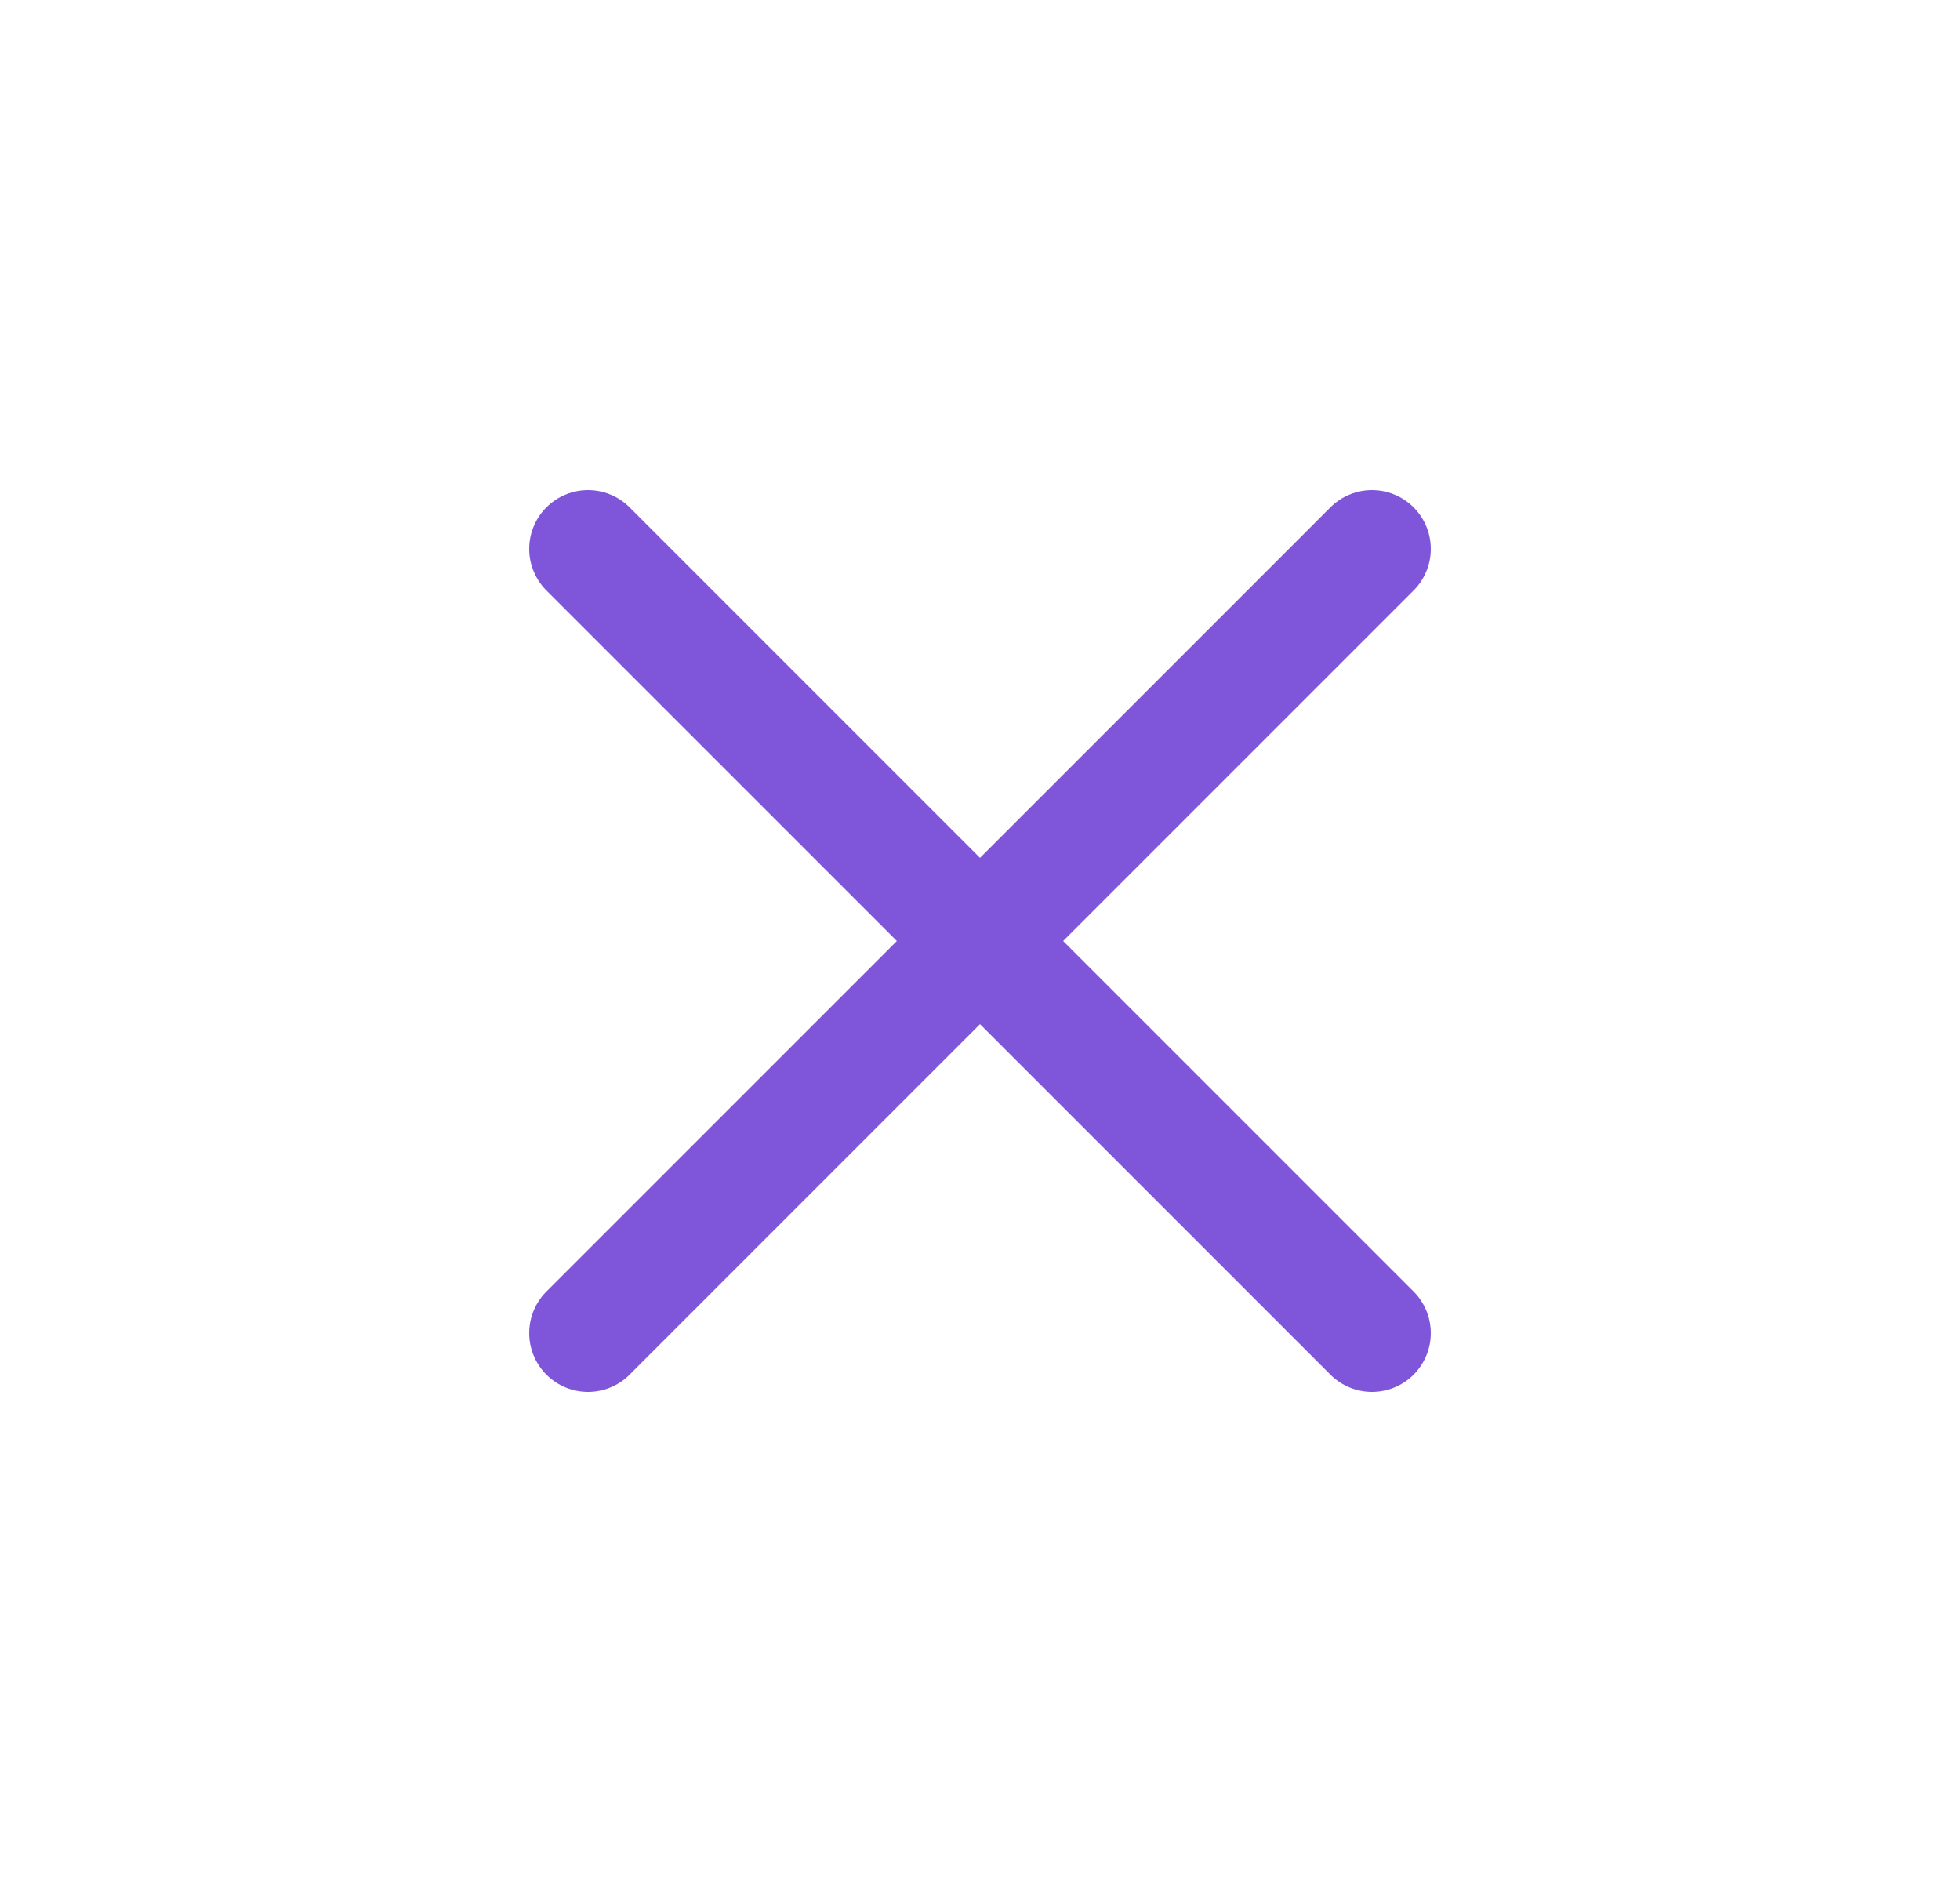
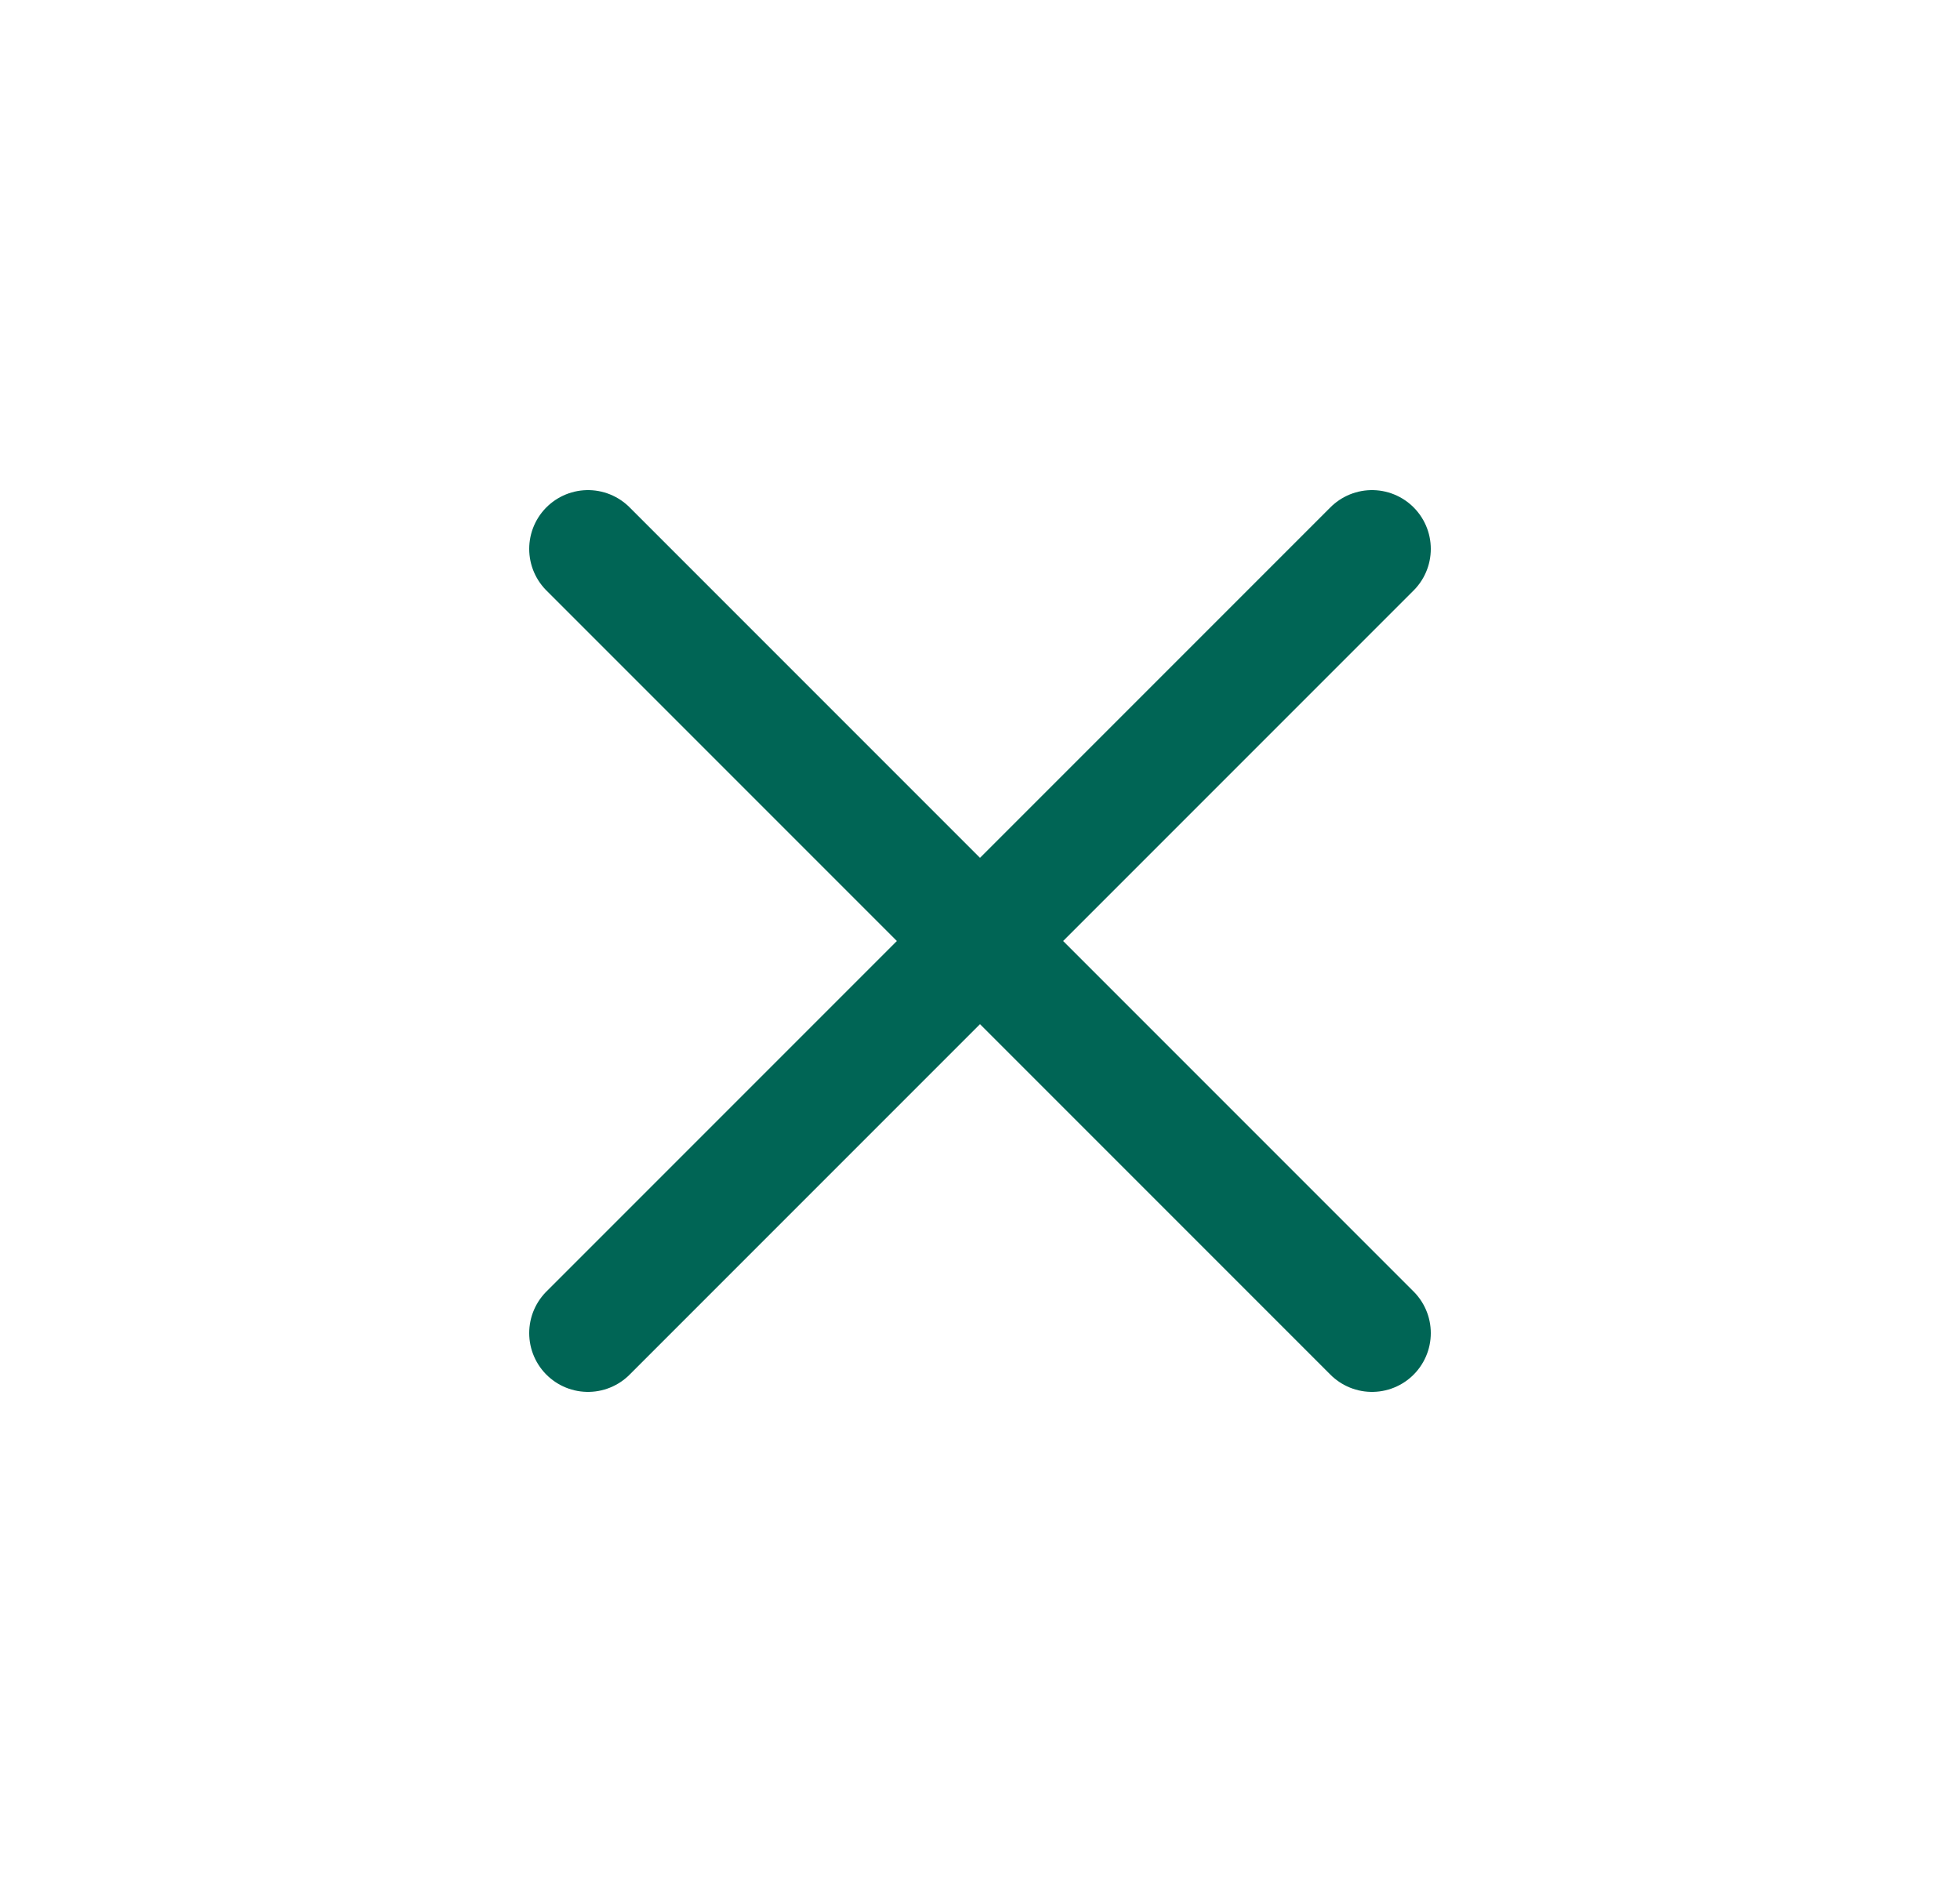
<svg xmlns="http://www.w3.org/2000/svg" width="25" height="24" viewBox="0 0 25 24" fill="none">
-   <path d="M17.5 7L7.5 17M7.5 7L17.5 17" stroke="#7F56D9" stroke-width="1.5" stroke-linecap="round" stroke-linejoin="round" />
+   <path d="M17.5 7L7.5 17M7.5 7L17.5 17" stroke="#006555" stroke-width="1.5" stroke-linecap="round" stroke-linejoin="round" />
</svg>
